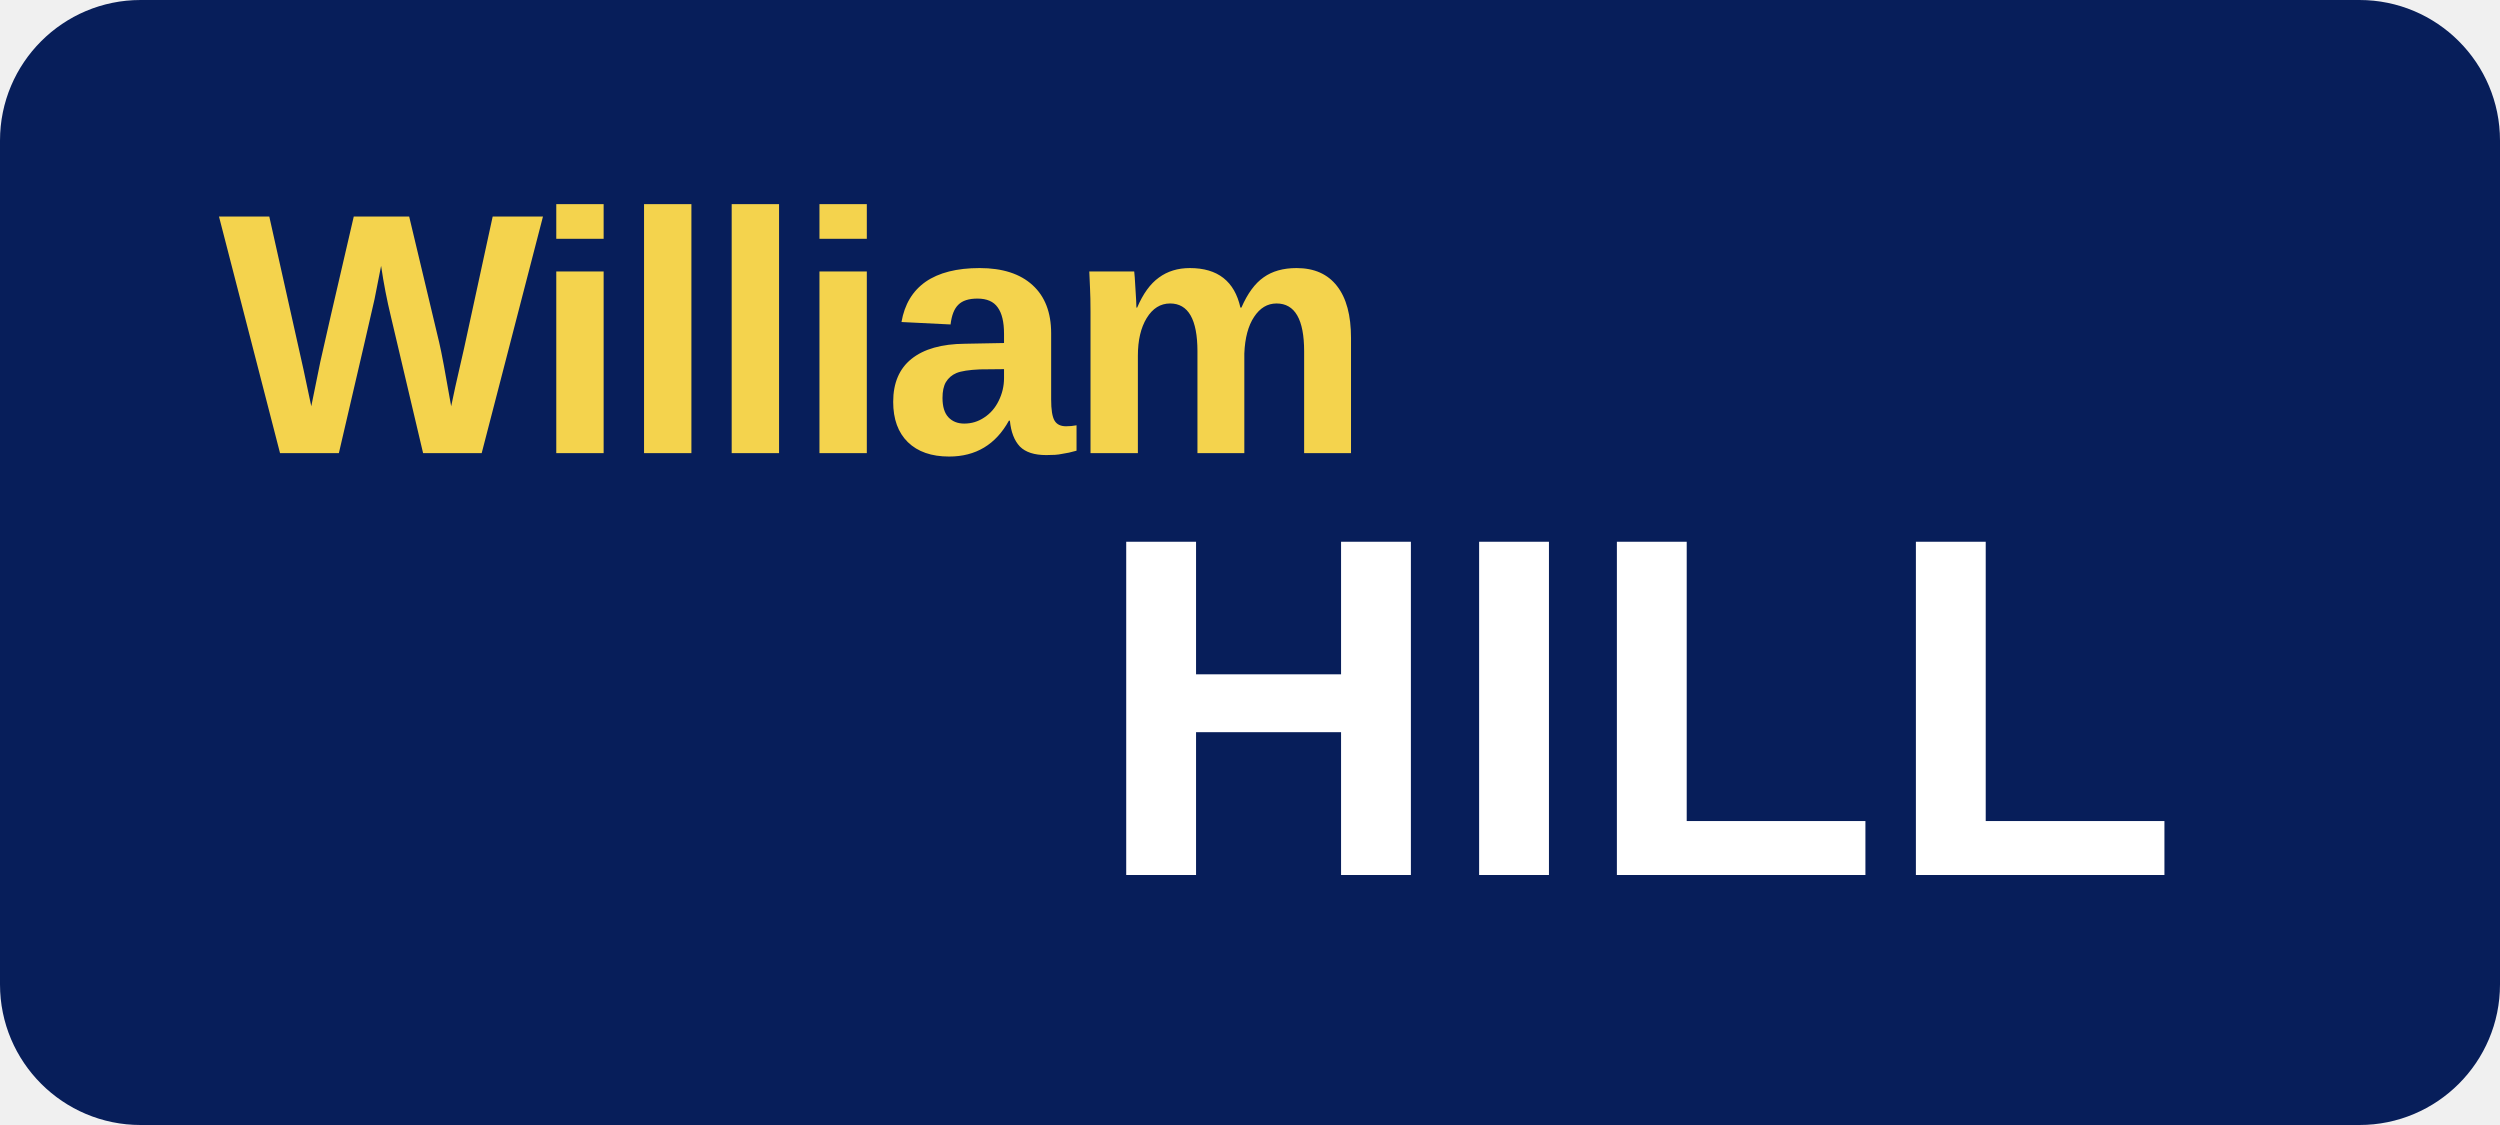
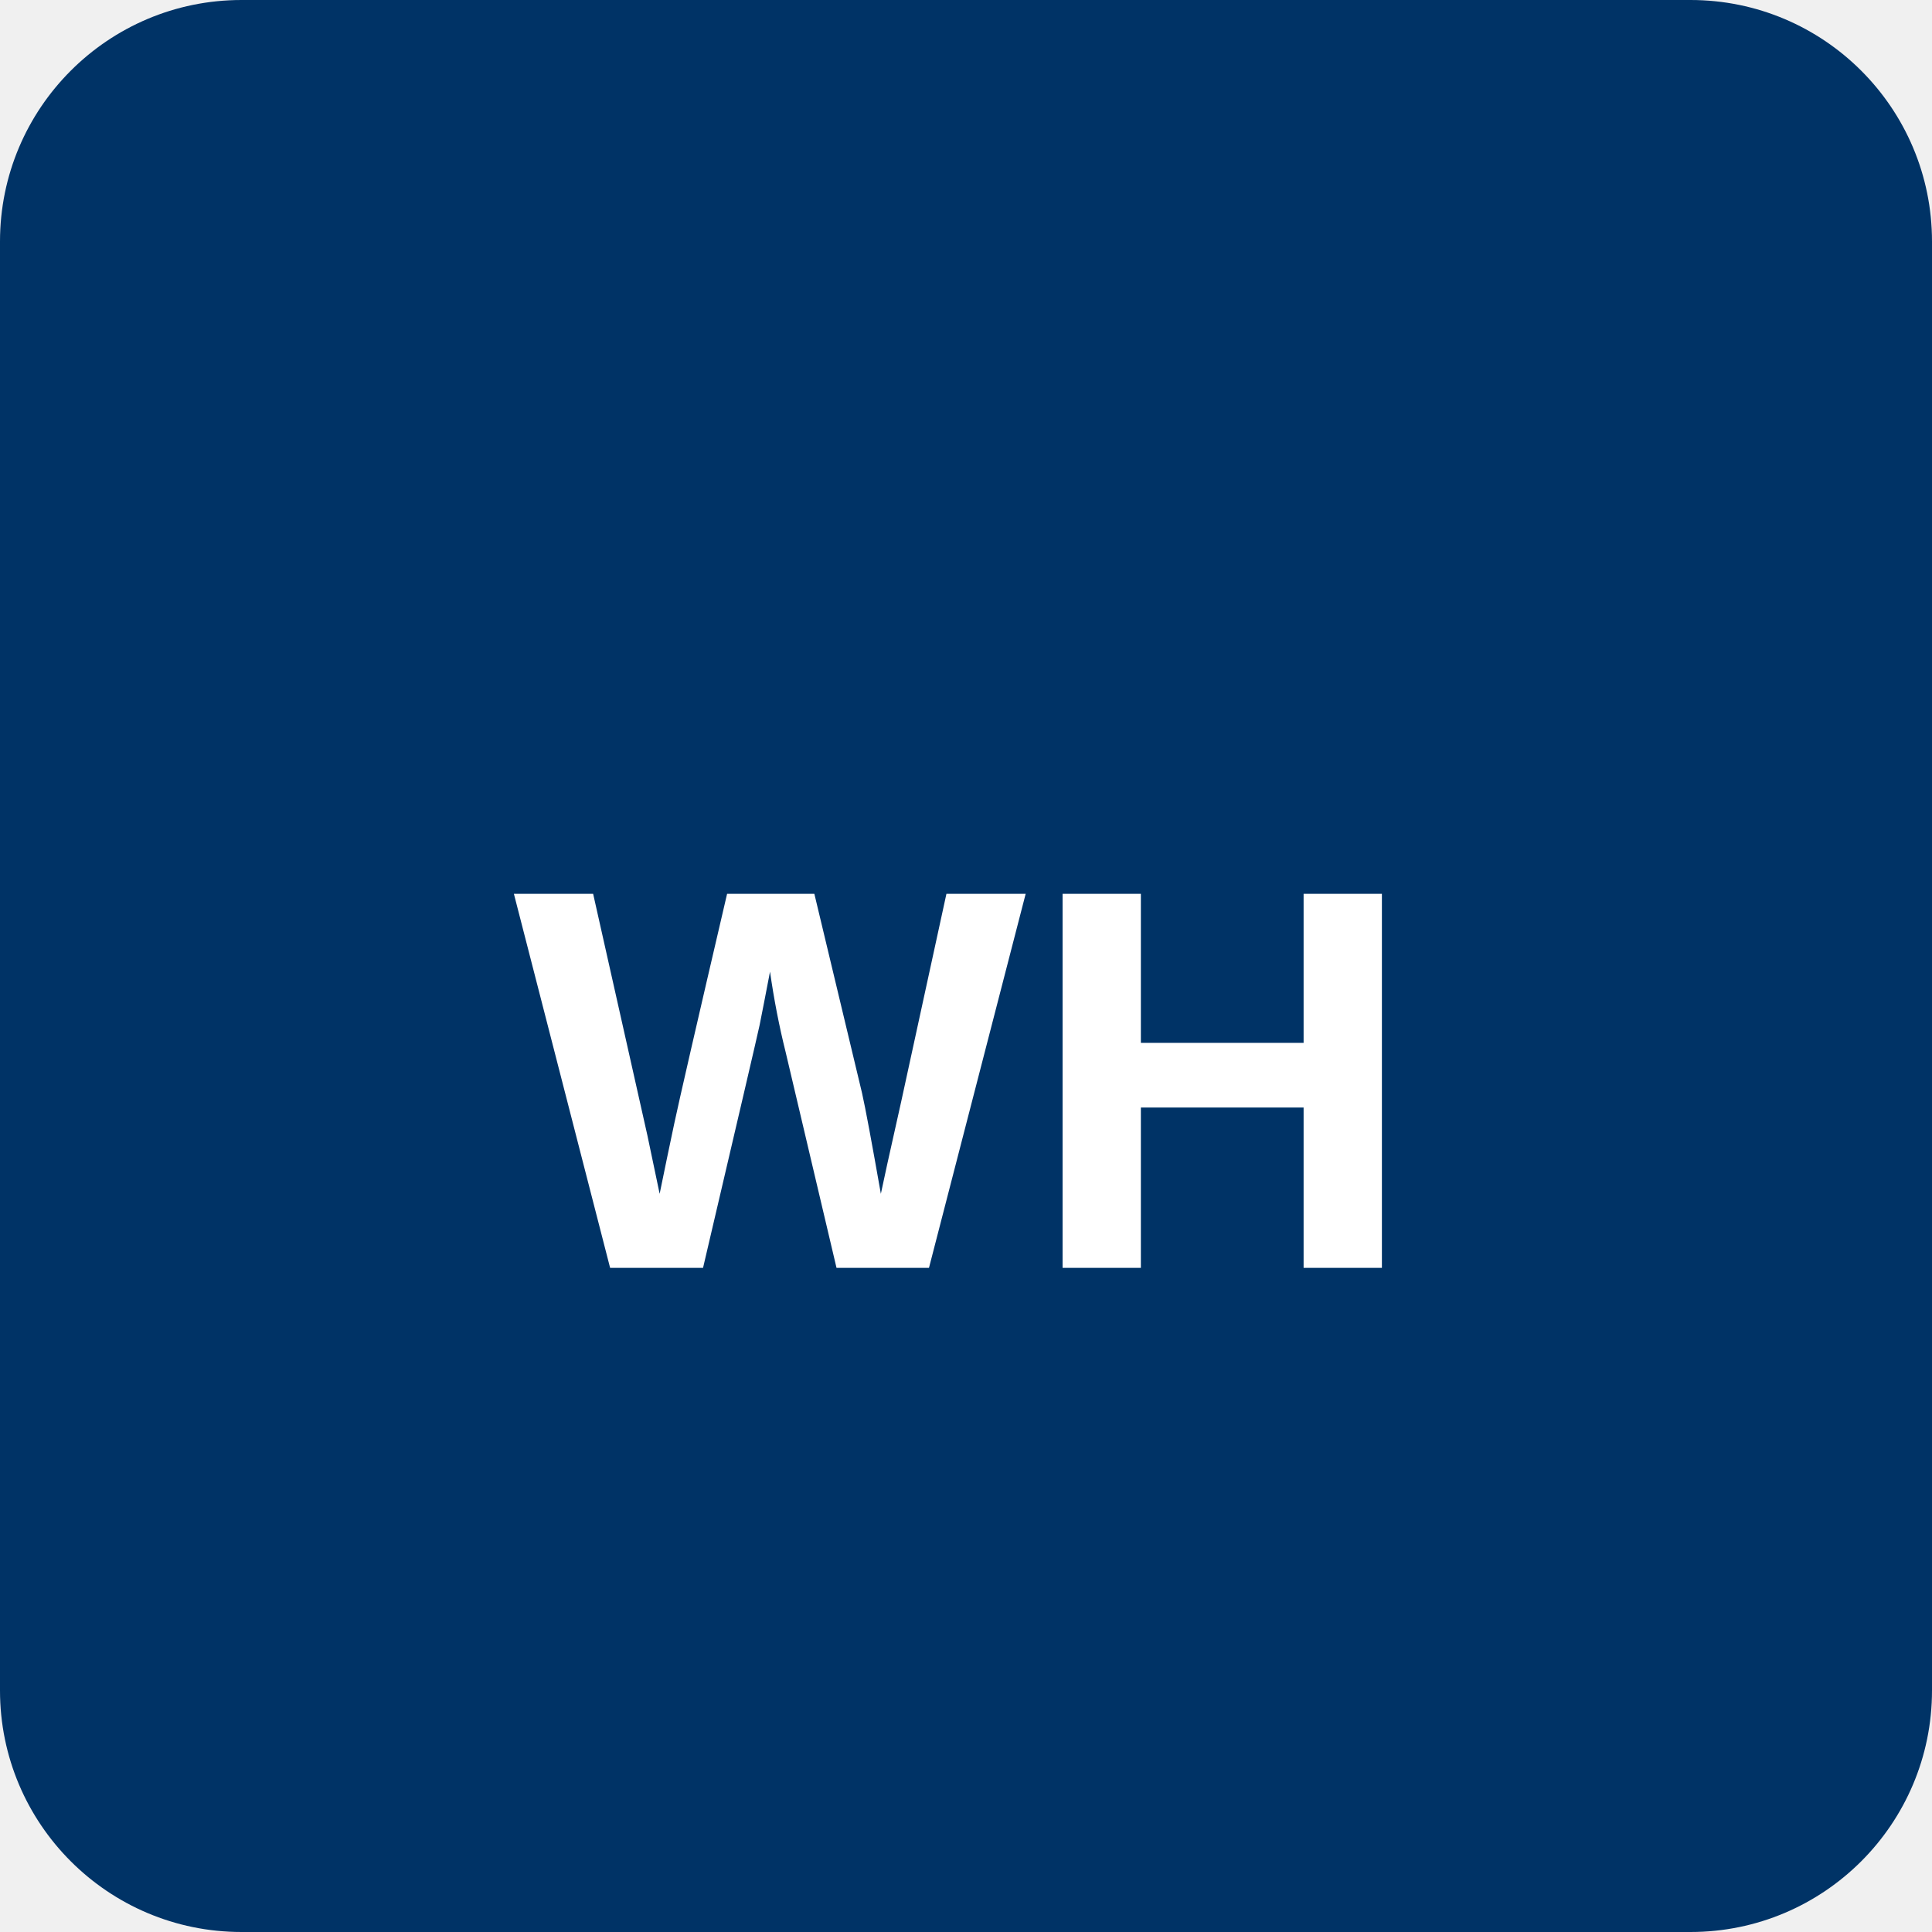
- <svg xmlns="http://www.w3.org/2000/svg" width="160" height="72" viewBox="0 0 160 72" fill="none">
-   <rect width="160" height="72" rx="9" fill="#071E5A" />
-   <text x="14" y="29" fill="#F4D34D" font-family="Arial, Helvetica, sans-serif" font-size="22" font-weight="900" letter-spacing="-.5">William</text>
-   <text x="70" y="56" fill="#FFFFFF" font-family="Arial, Helvetica, sans-serif" font-size="31" font-weight="900" letter-spacing=".2">HILL</text>
+ <svg xmlns="http://www.w3.org/2000/svg" width="64" height="64" viewBox="0 0 64 64" fill="none">
+   <rect width="64" height="64" rx="8" fill="#003366" />
+   <text x="32" y="42" font-family="Arial, sans-serif" font-size="18" font-weight="bold" fill="white" text-anchor="middle">WH</text>
</svg>
